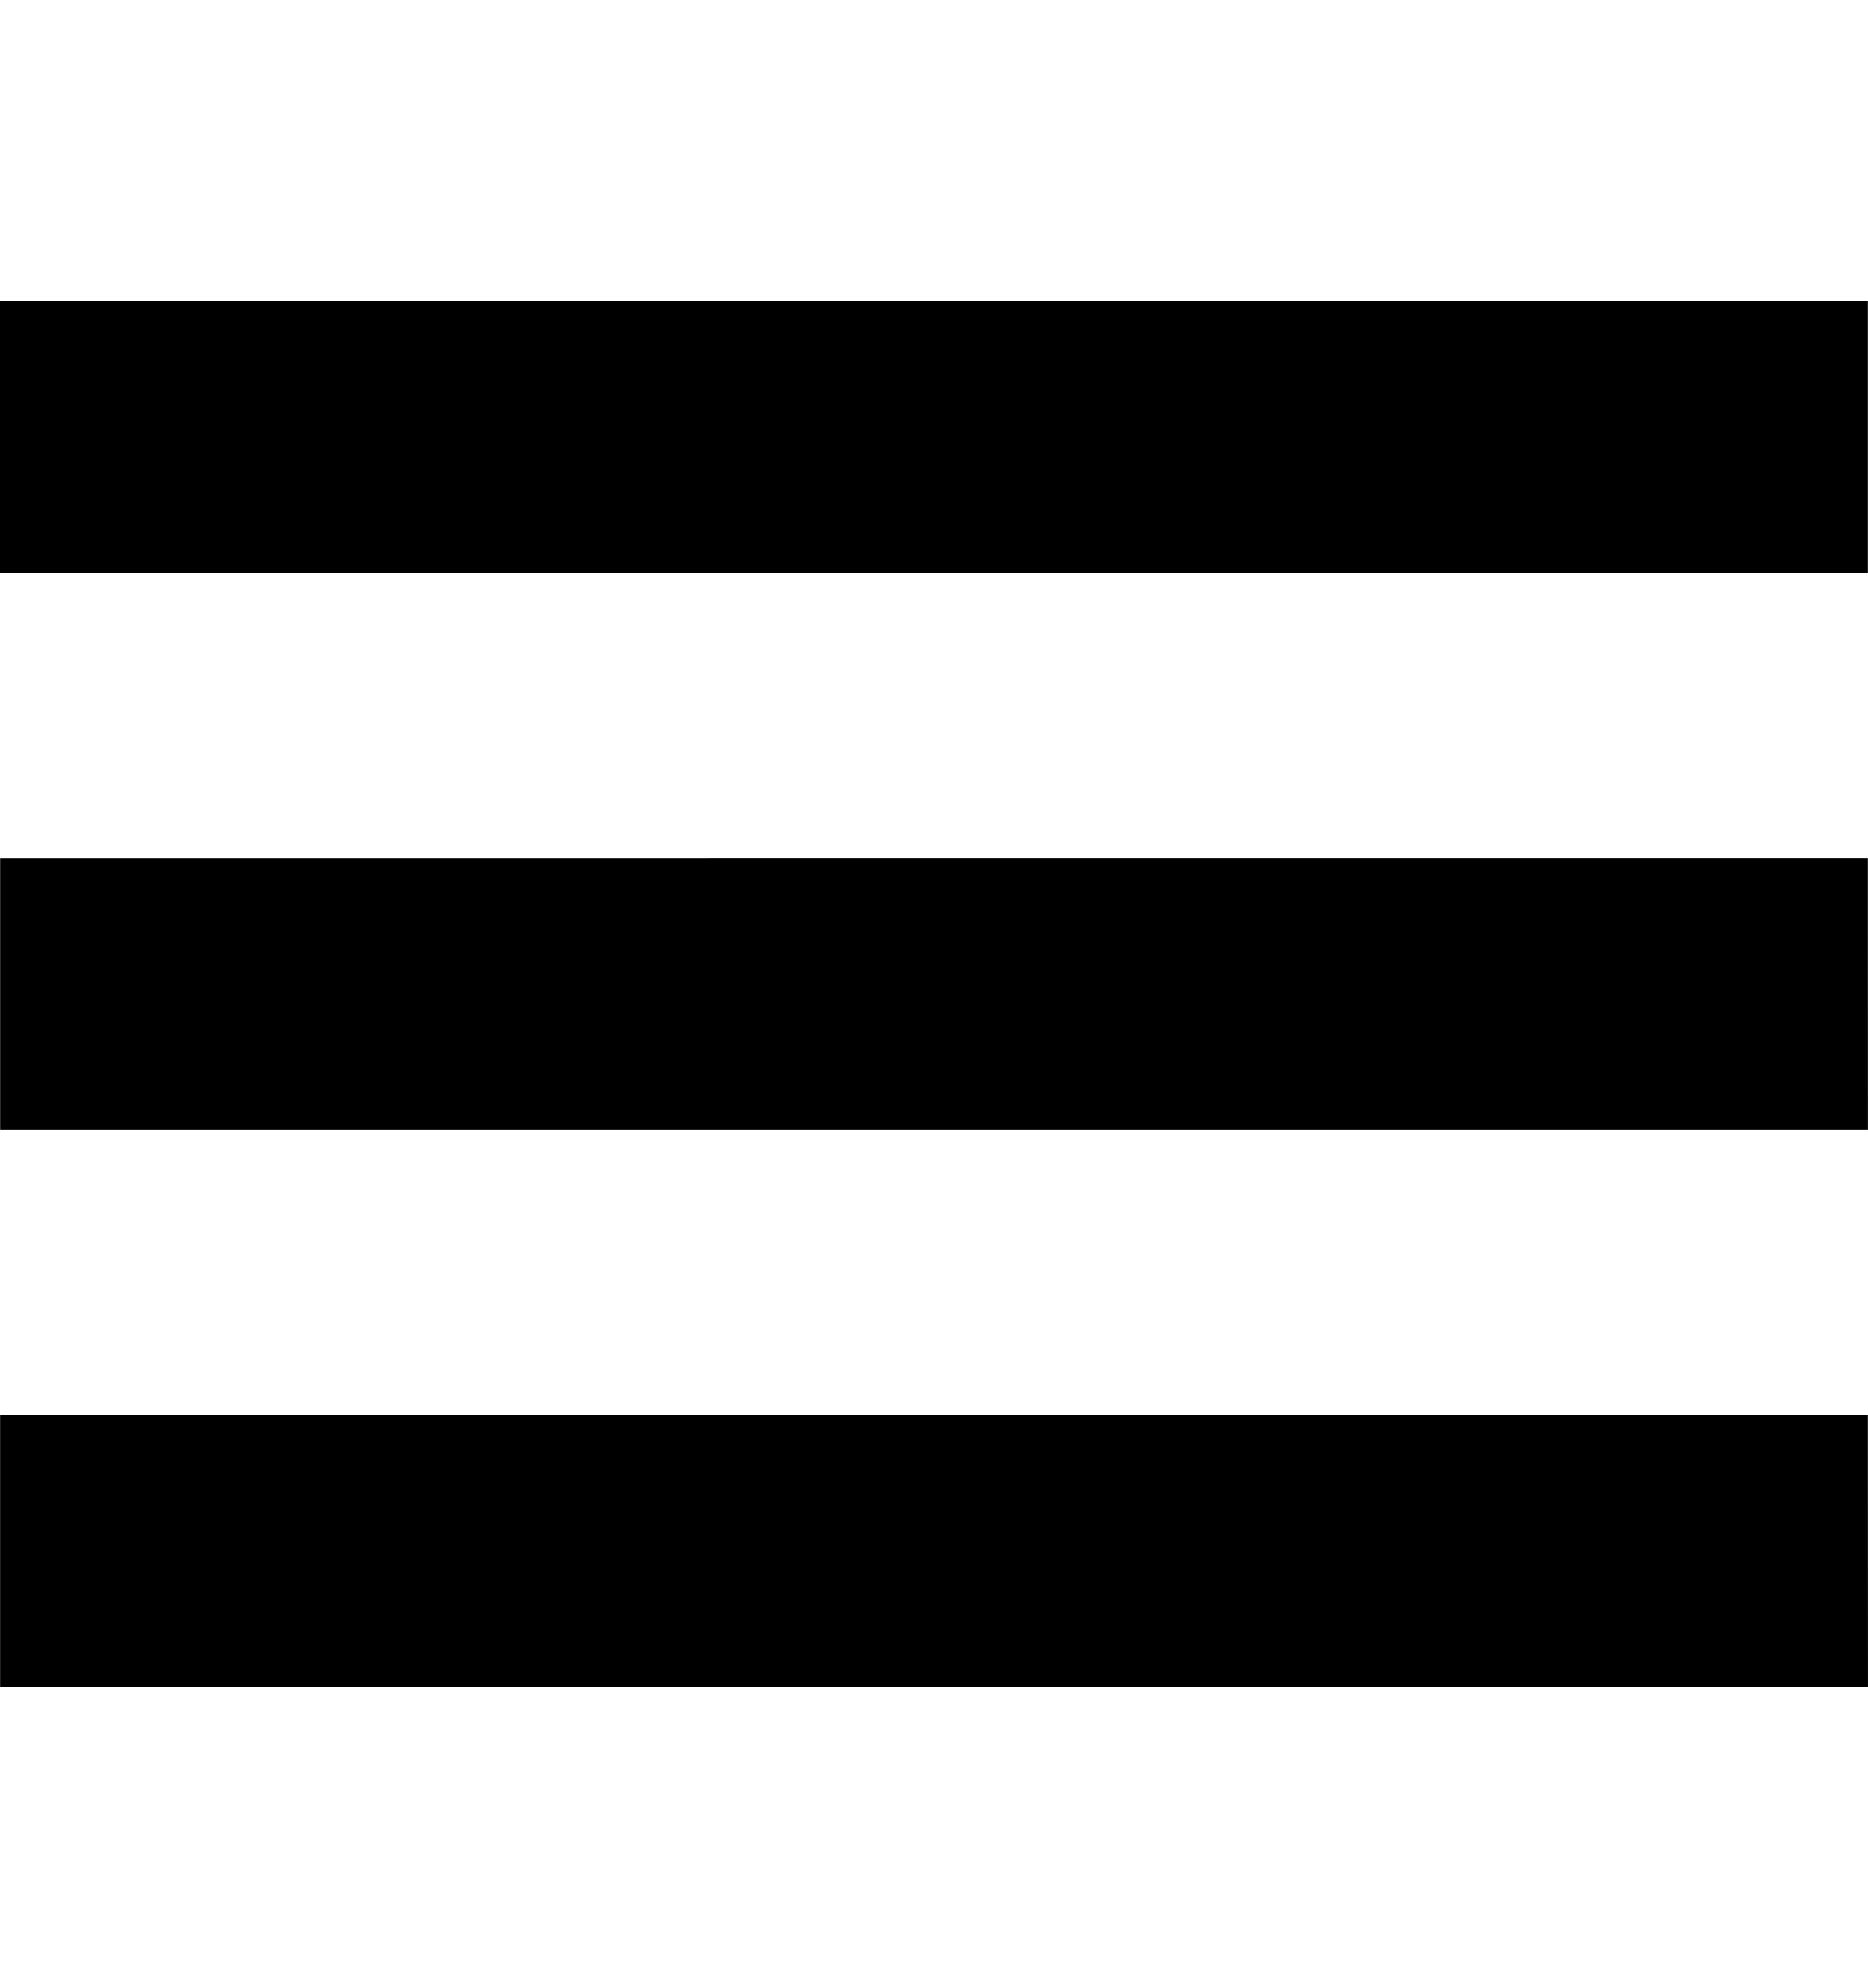
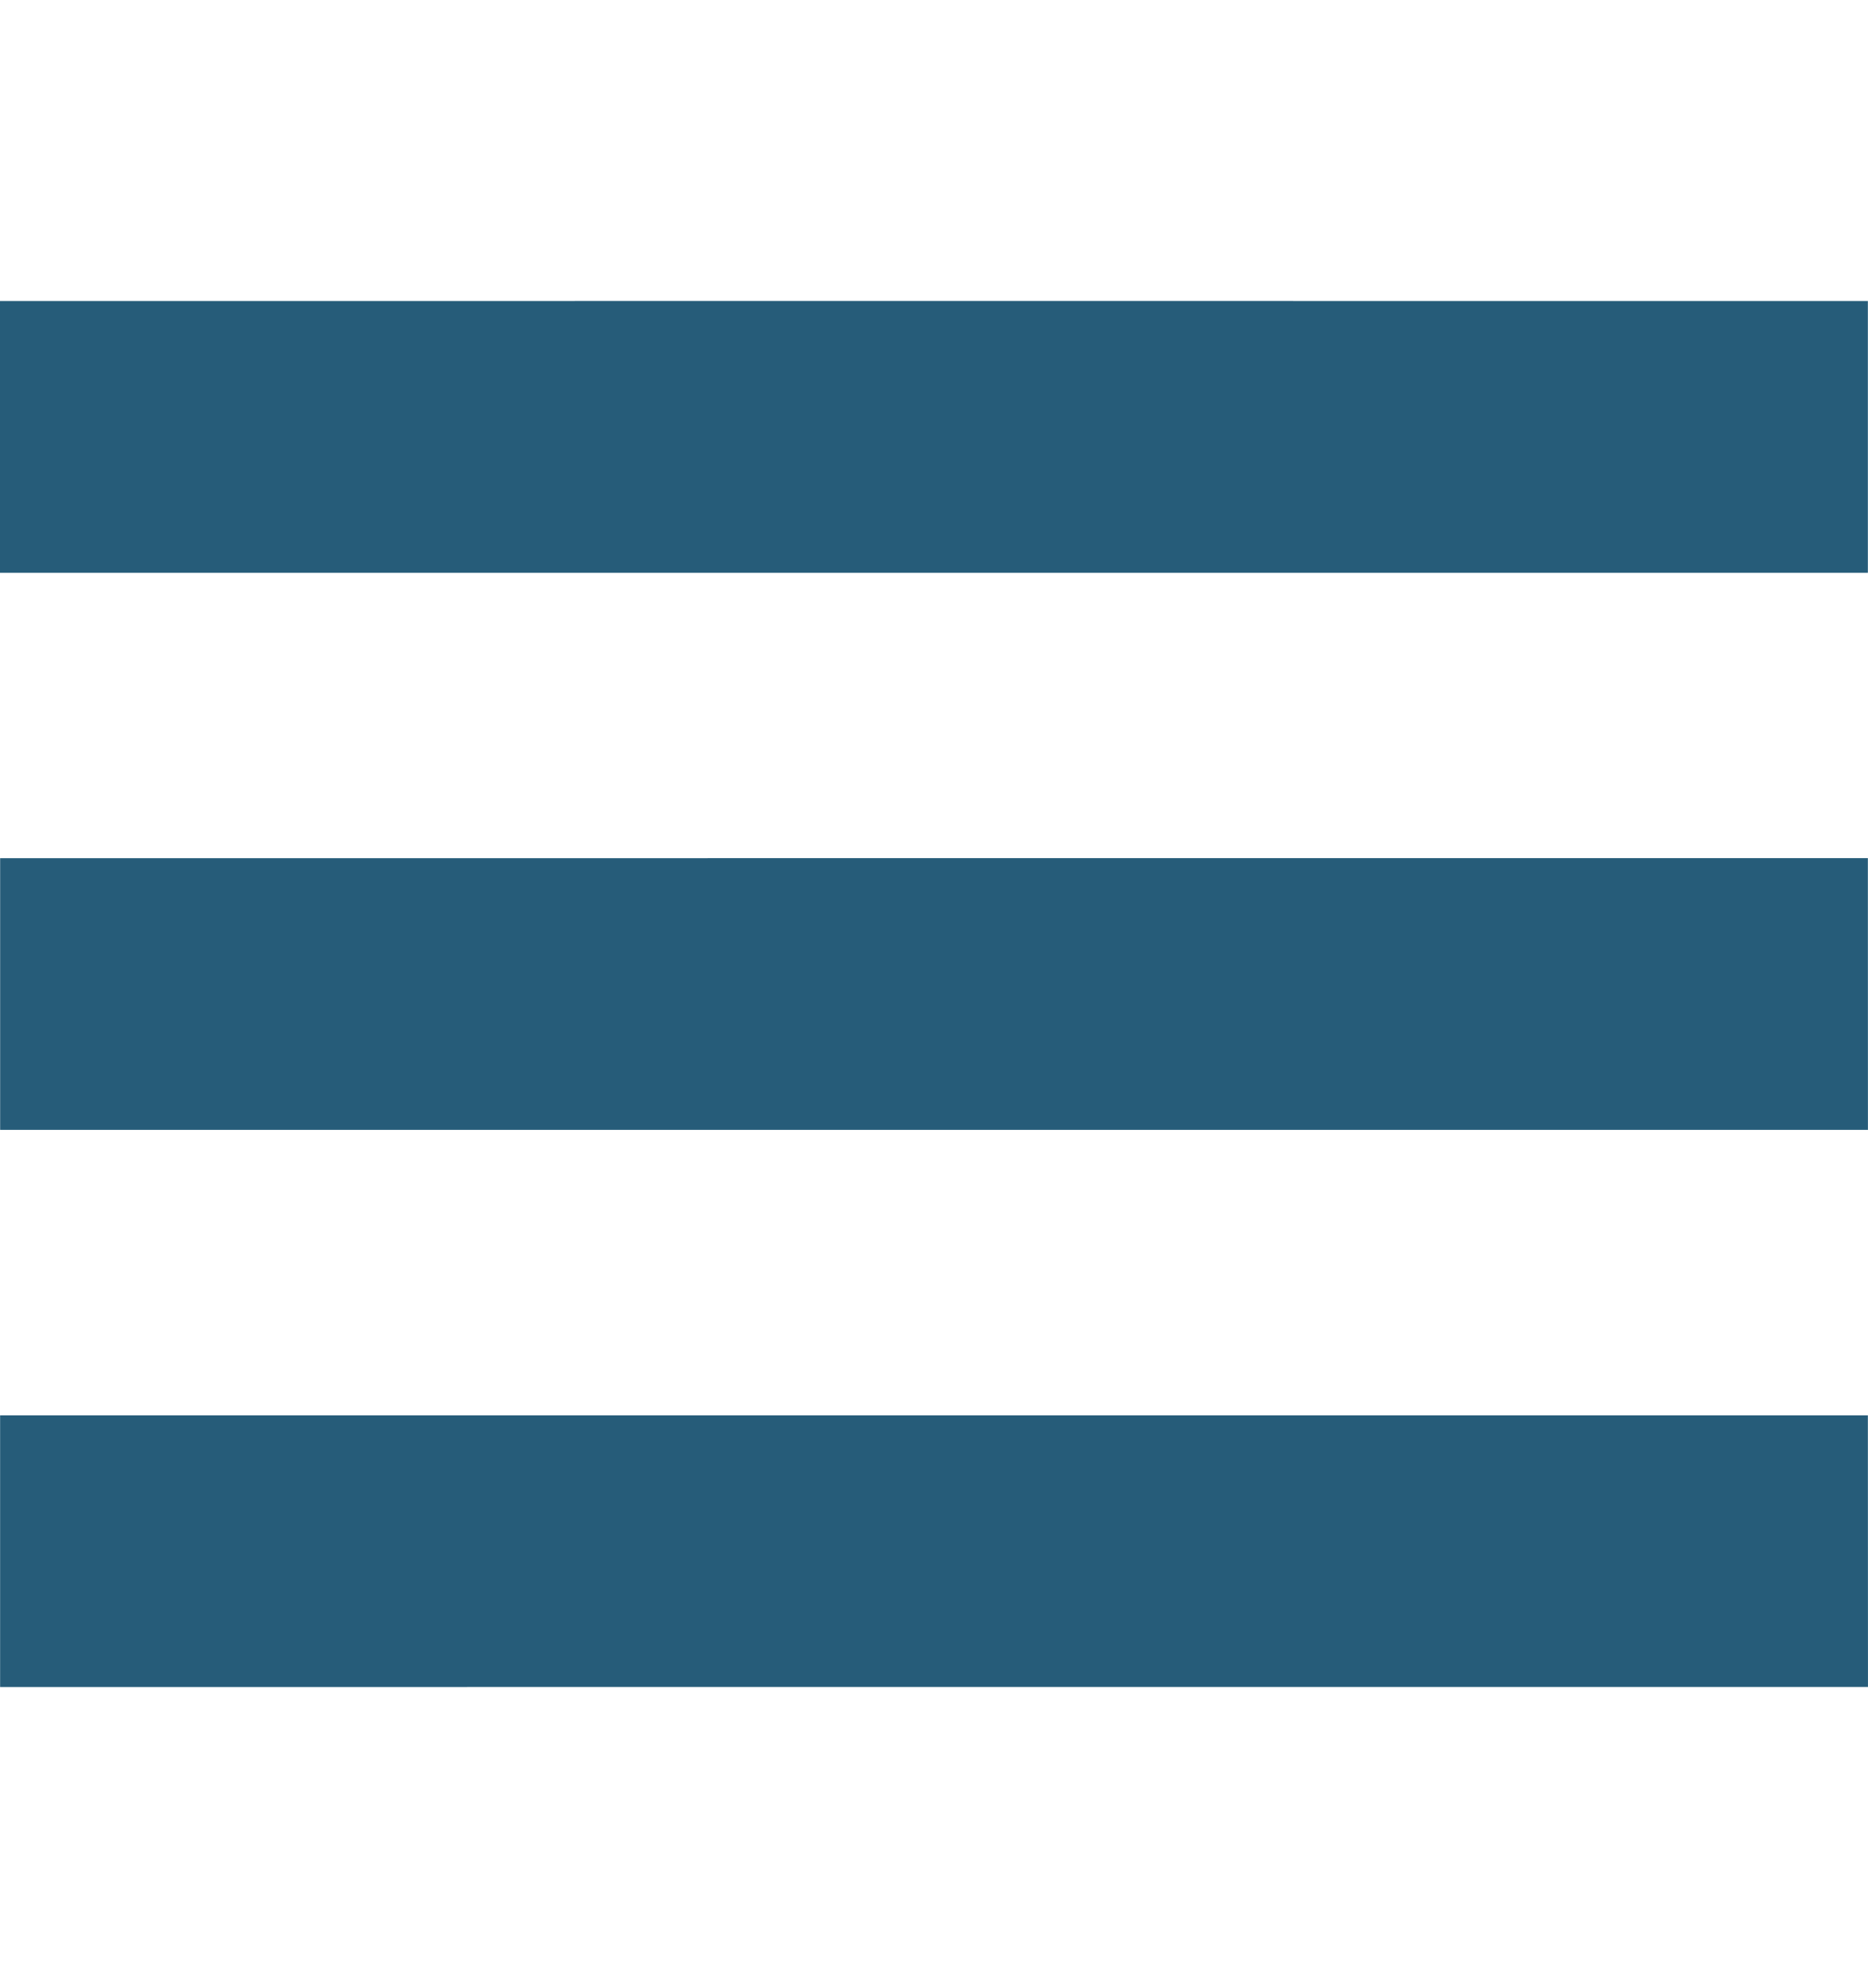
<svg xmlns="http://www.w3.org/2000/svg" viewBox="0 0 1024.001 1089.841">
-   <path d="M1023.944 165.016c-207.574-.057-816.256 0-1023.944 0v148.99h1023.944v-148.99zM.058 775.91h1023.886l.057 148.914c-341.295 0-682.647.02-1023.943.02V775.908zm.018-305.447c341.277 0 682.573-.038 1023.867-.038l.038 148.99H.076V470.464z" fill="currentColor" />
+   <path d="M1023.944 165.016c-207.574-.057-816.256 0-1023.944 0v148.99h1023.944v-148.99zM.058 775.91h1023.886l.057 148.914c-341.295 0-682.647.02-1023.943.02V775.908zm.018-305.447c341.277 0 682.573-.038 1023.867-.038l.038 148.99H.076V470.464z" fill="#265c79" />
</svg>
